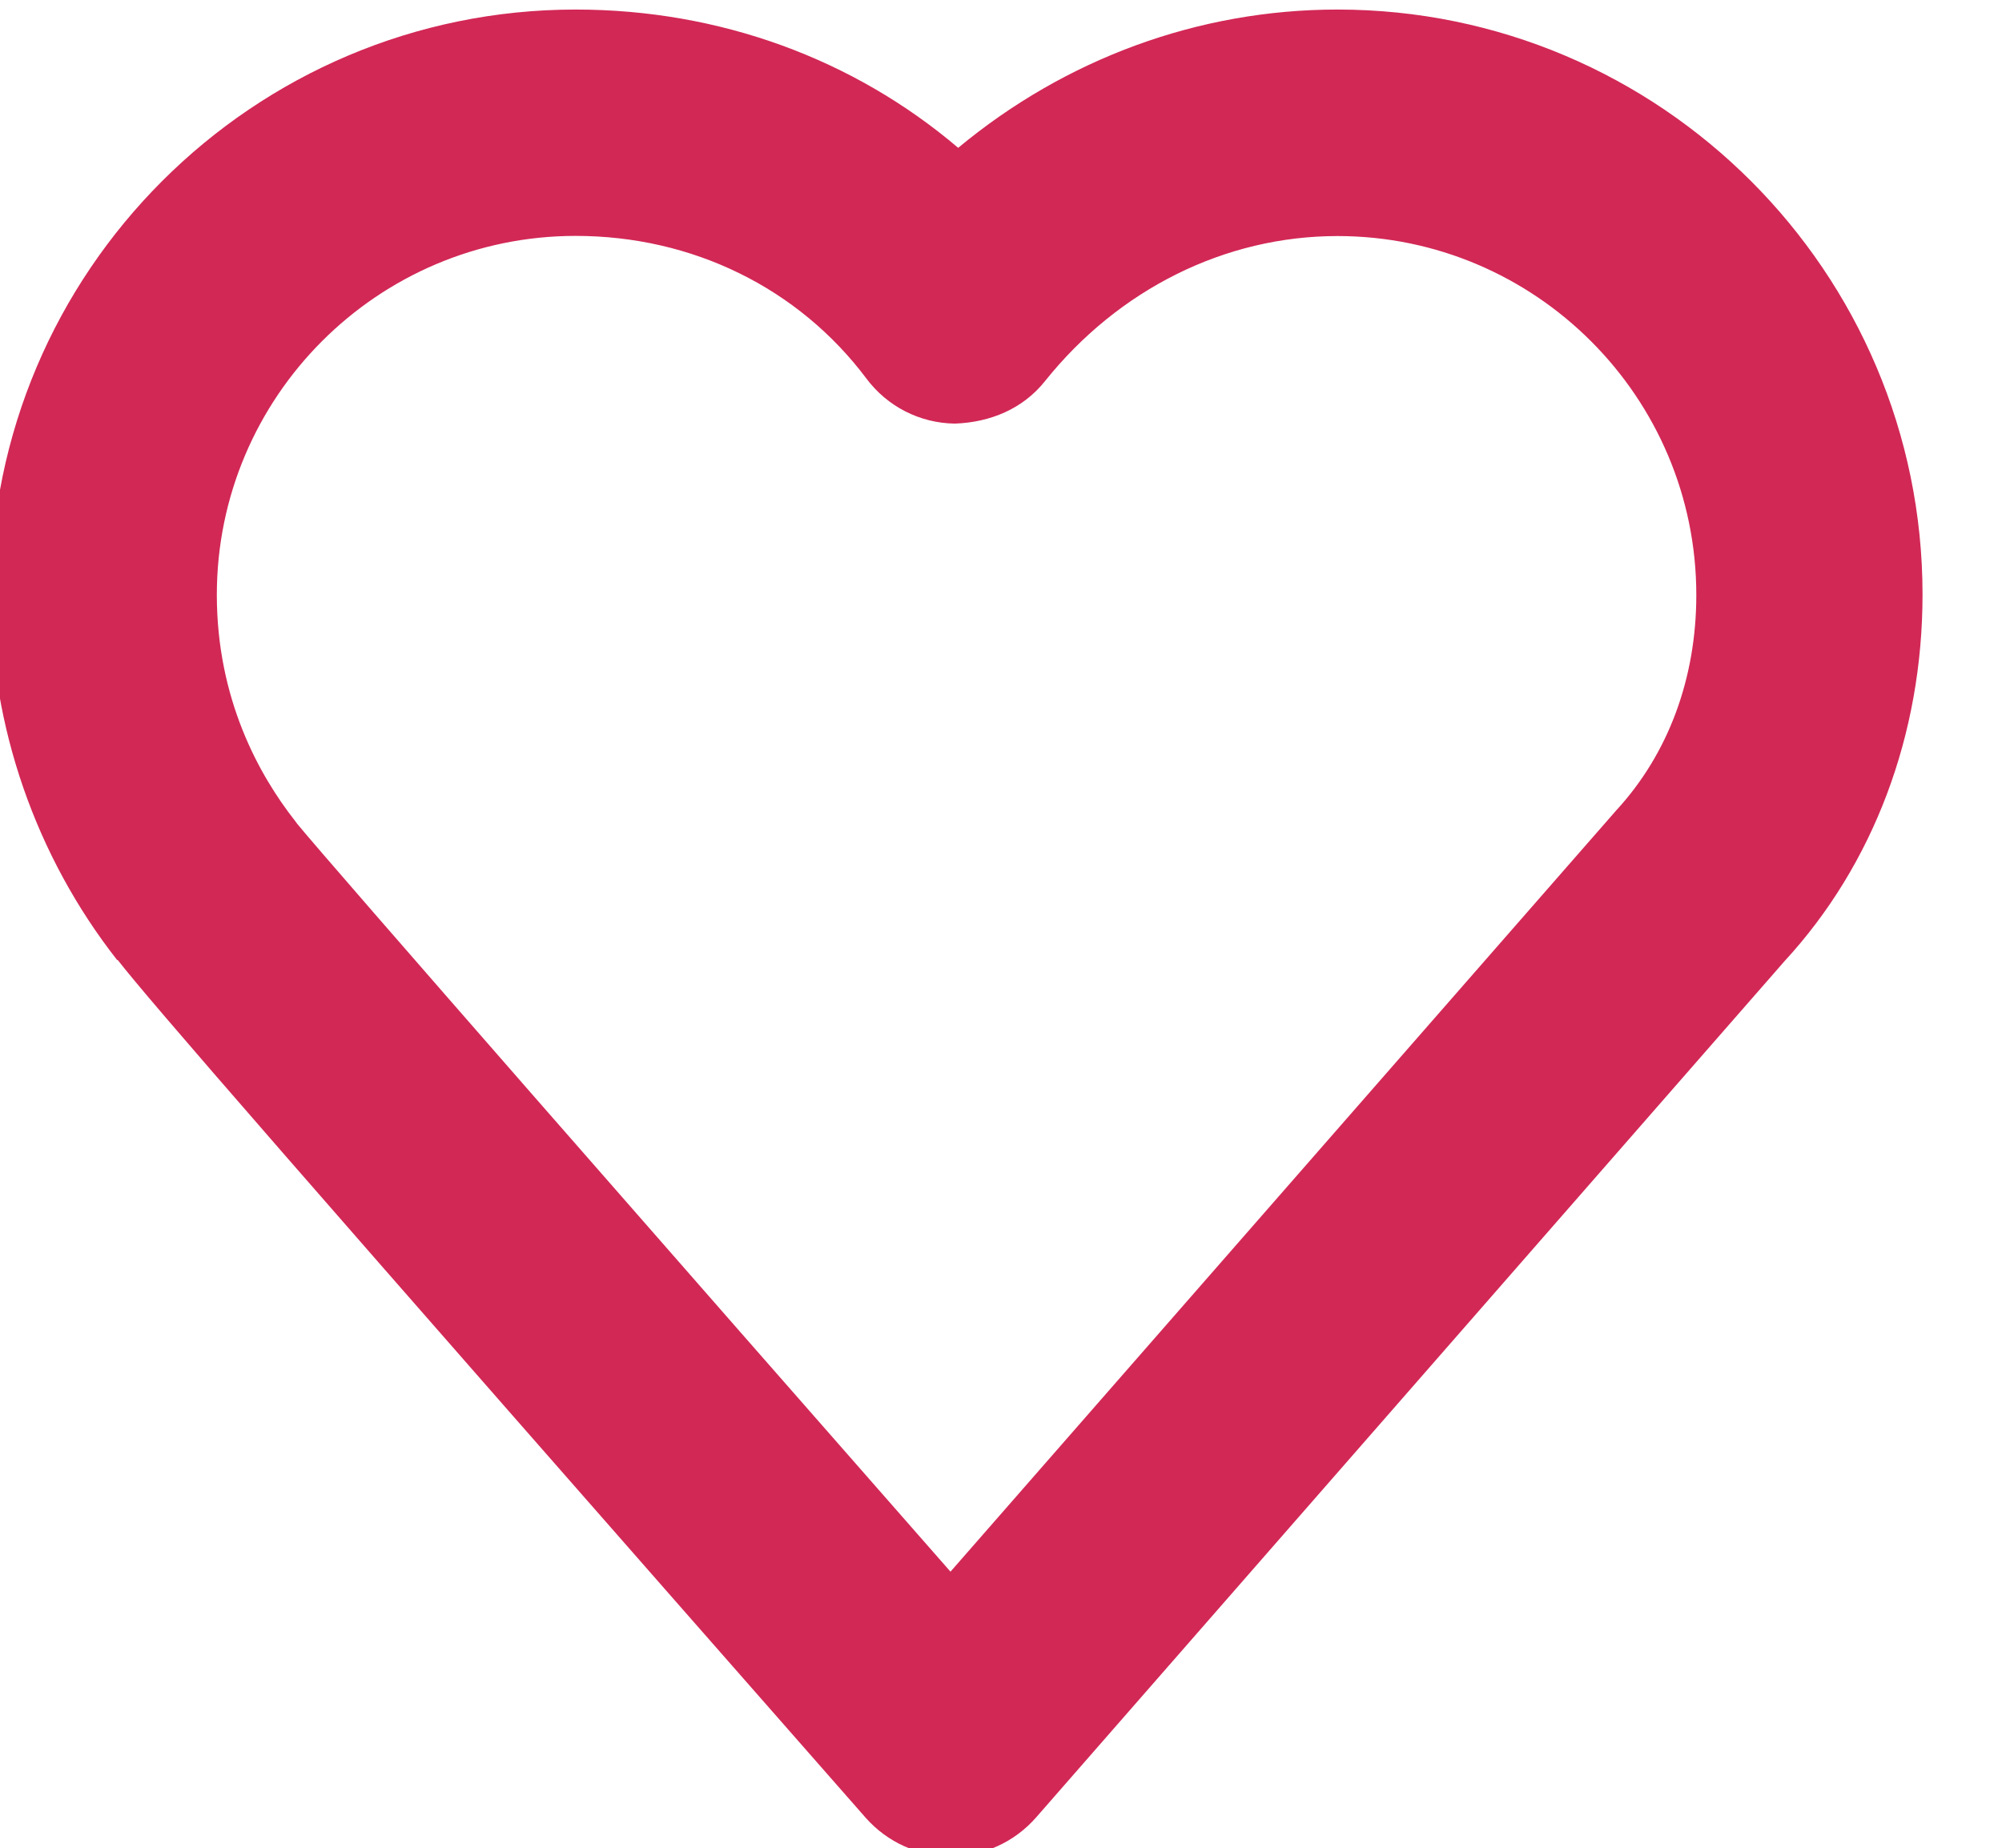
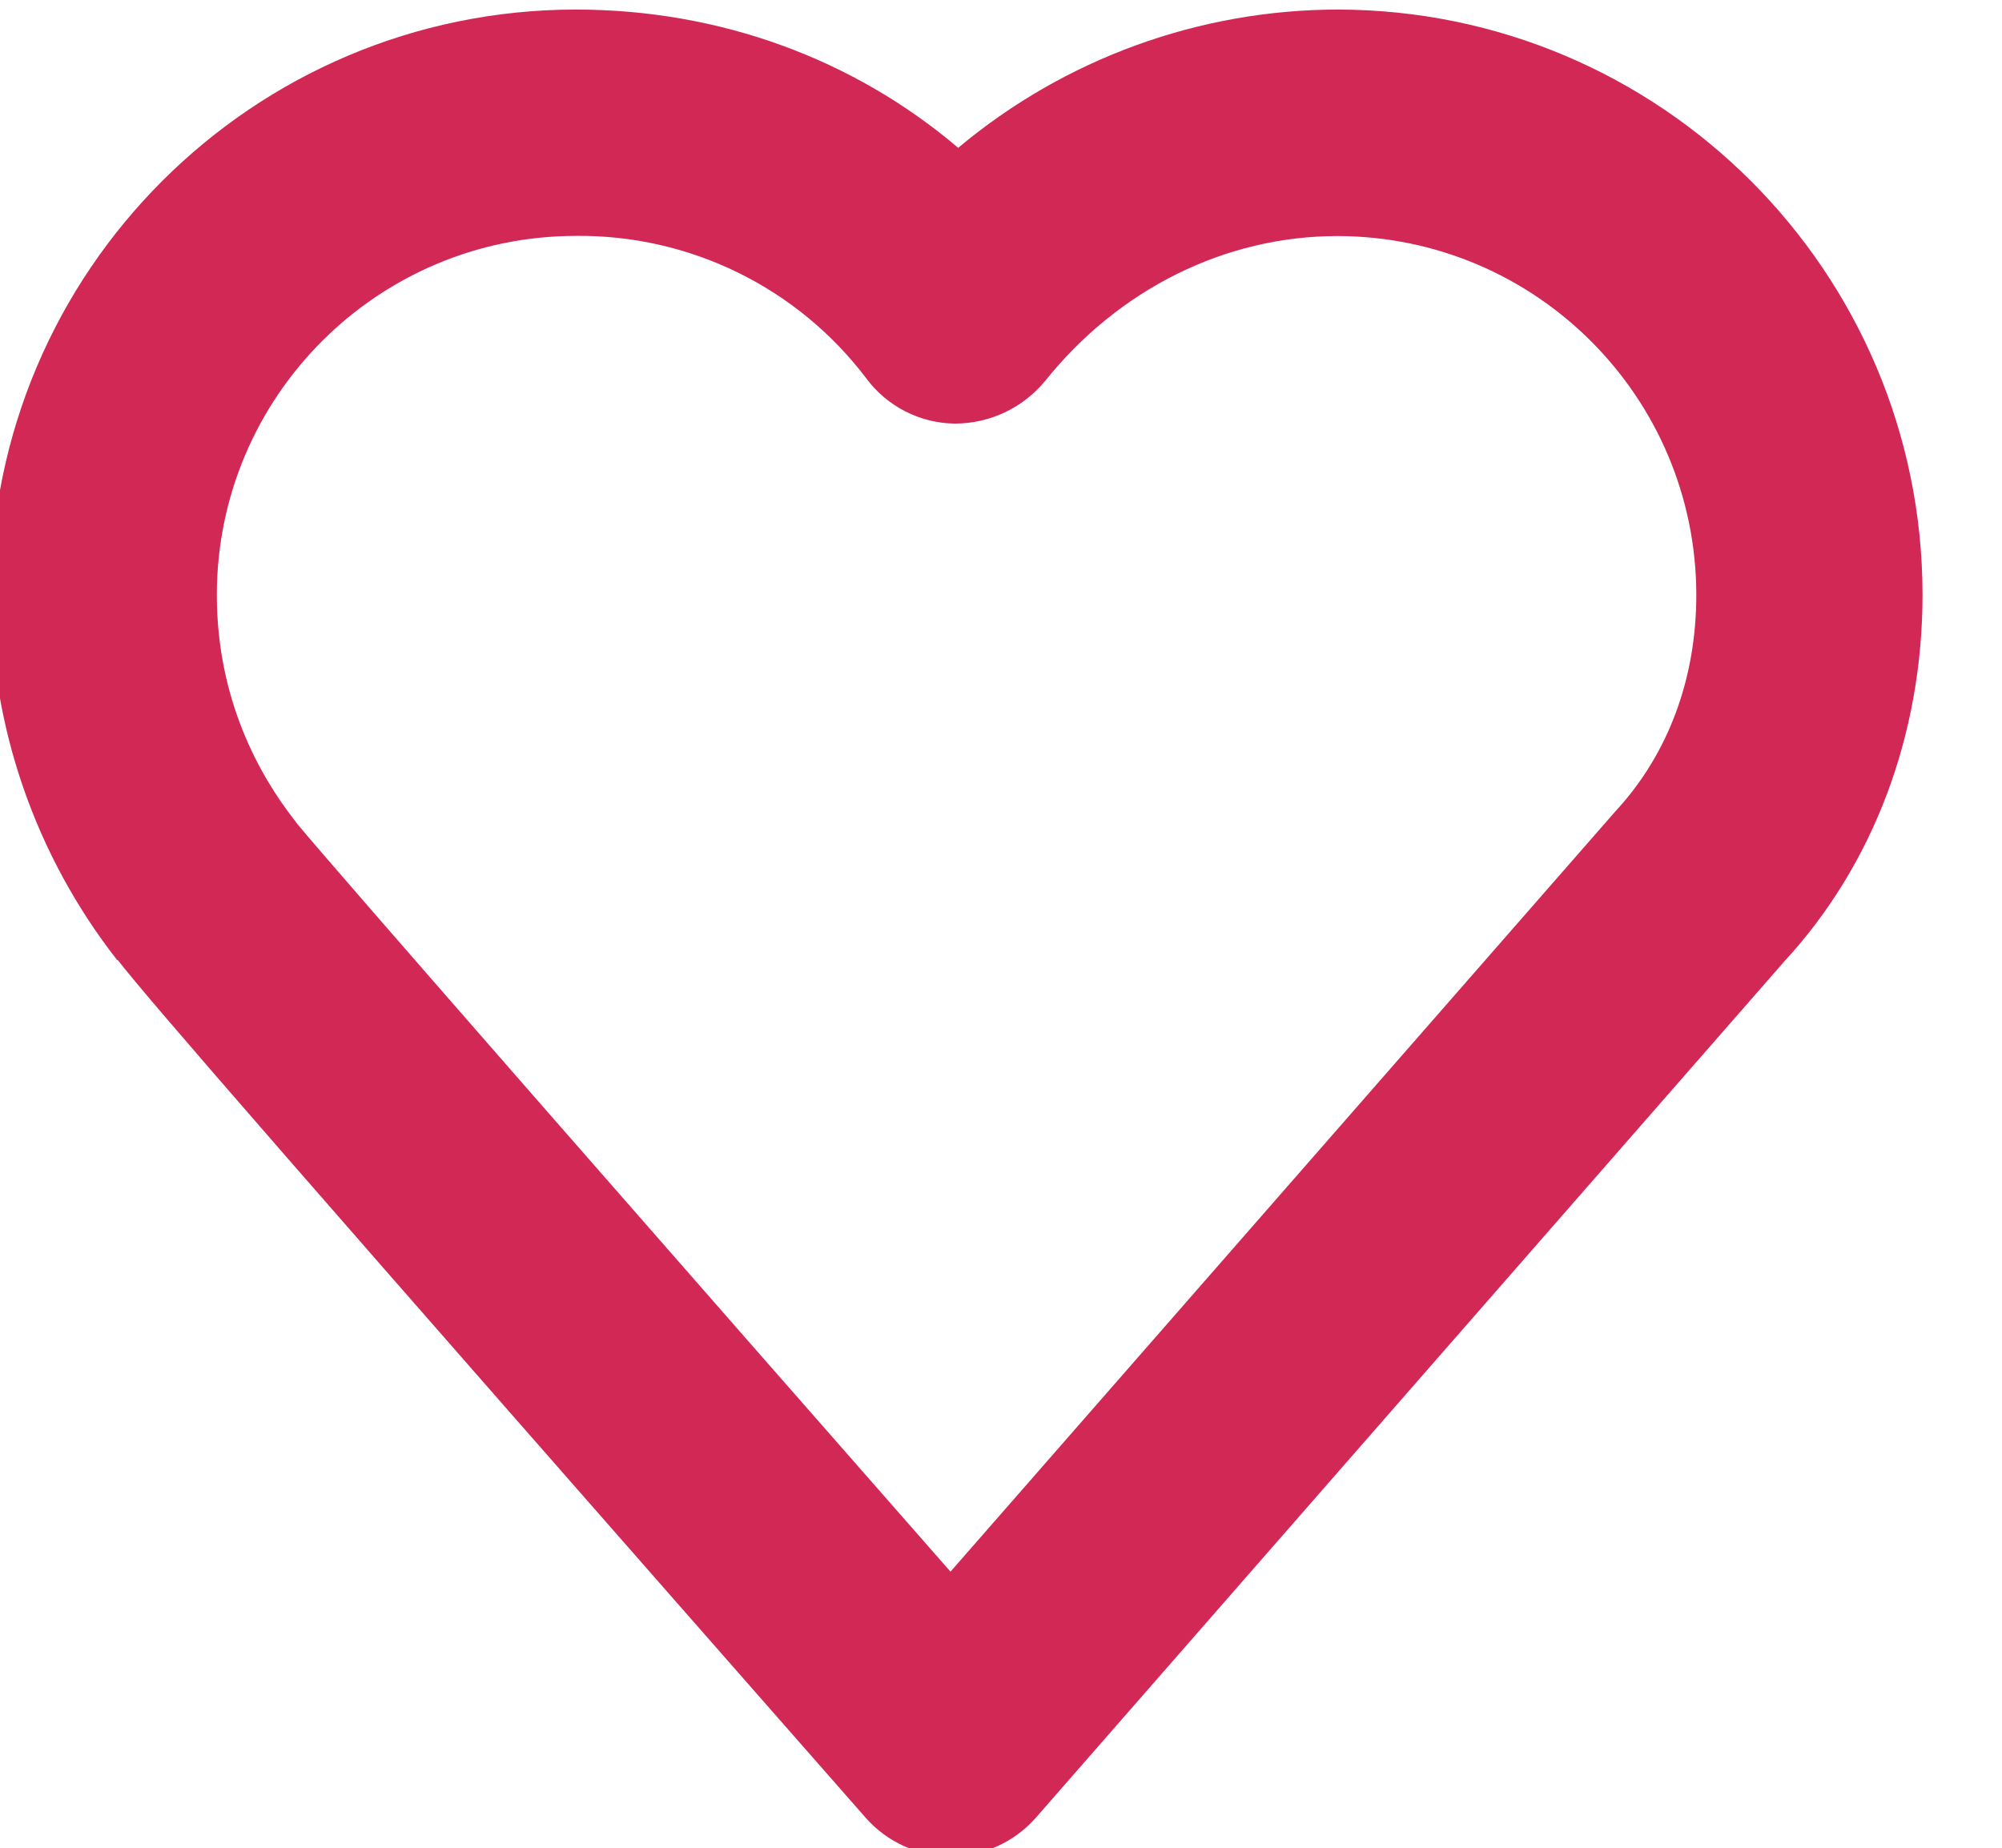
<svg xmlns="http://www.w3.org/2000/svg" width="13" height="12" viewBox="522 473 13 12">
-   <g>
-     <path fill="#d22856" d="M528.174,485.055c-0.212,0-0.412-0.091-0.552-0.249c-3.798-4.324-4.644-5.298-4.858-5.572l-0.004,0.0 c-0.529-0.675-0.821-1.518-0.821-2.373c0-2.095,1.704-3.799,3.799-3.799c0.934,0,1.804,0.32,2.484,0.898 c0.696-0.578,1.56-0.898,2.463-0.898c2.095,0,3.799,1.704,3.799,3.799c0,0.909-0.318,1.754-0.896,2.381l-4.86,5.561 C528.587,484.964,528.386,485.055,528.174,485.055L528.174,485.055z M523.929,478.349c0.208,0.255,2.471,2.839,4.243,4.858 l4.323-4.944c0.34-0.369,0.52-0.86,0.52-1.399c0-1.285-1.045-2.331-2.33-2.331c-0.729,0-1.421,0.344-1.9,0.943 c-0.142,0.178-0.353,0.267-0.585,0.275c-0.227-0.003-0.439-0.111-0.575-0.294c-0.441-0.587-1.129-0.925-1.887-0.925 c-1.285,0-2.33,1.046-2.33,2.331c0,0.678,0.275,1.171,0.507,1.467C523.919,478.336,523.925,478.342,523.929,478.349z" />
-   </g>
+   <path fill="#d22856" d="M528.174 485.055a.737.737 0 01-.552-.249c-3.798-4.324-4.644-5.298-4.858-5.572h-.004a3.866 3.866 0 01-.821-2.373 3.803 3.803 0 013.799-3.799c.934 0 1.804.32 2.484.898a3.847 3.847 0 012.463-.898 3.803 3.803 0 013.799 3.799c0 .909-.318 1.754-.896 2.381l-4.86 5.561a.735.735 0 01-.554.252zm-4.245-6.706c.208.255 2.471 2.839 4.243 4.858l4.323-4.944c.34-.369.52-.86.52-1.399a2.333 2.333 0 00-2.33-2.331c-.729 0-1.421.344-1.9.943a.76.76 0 01-.585.275.727.727 0 01-.575-.294 2.333 2.333 0 00-1.887-.925 2.333 2.333 0 00-2.33 2.331c0 .678.275 1.171.507 1.467l.014.019z" />
</svg>
